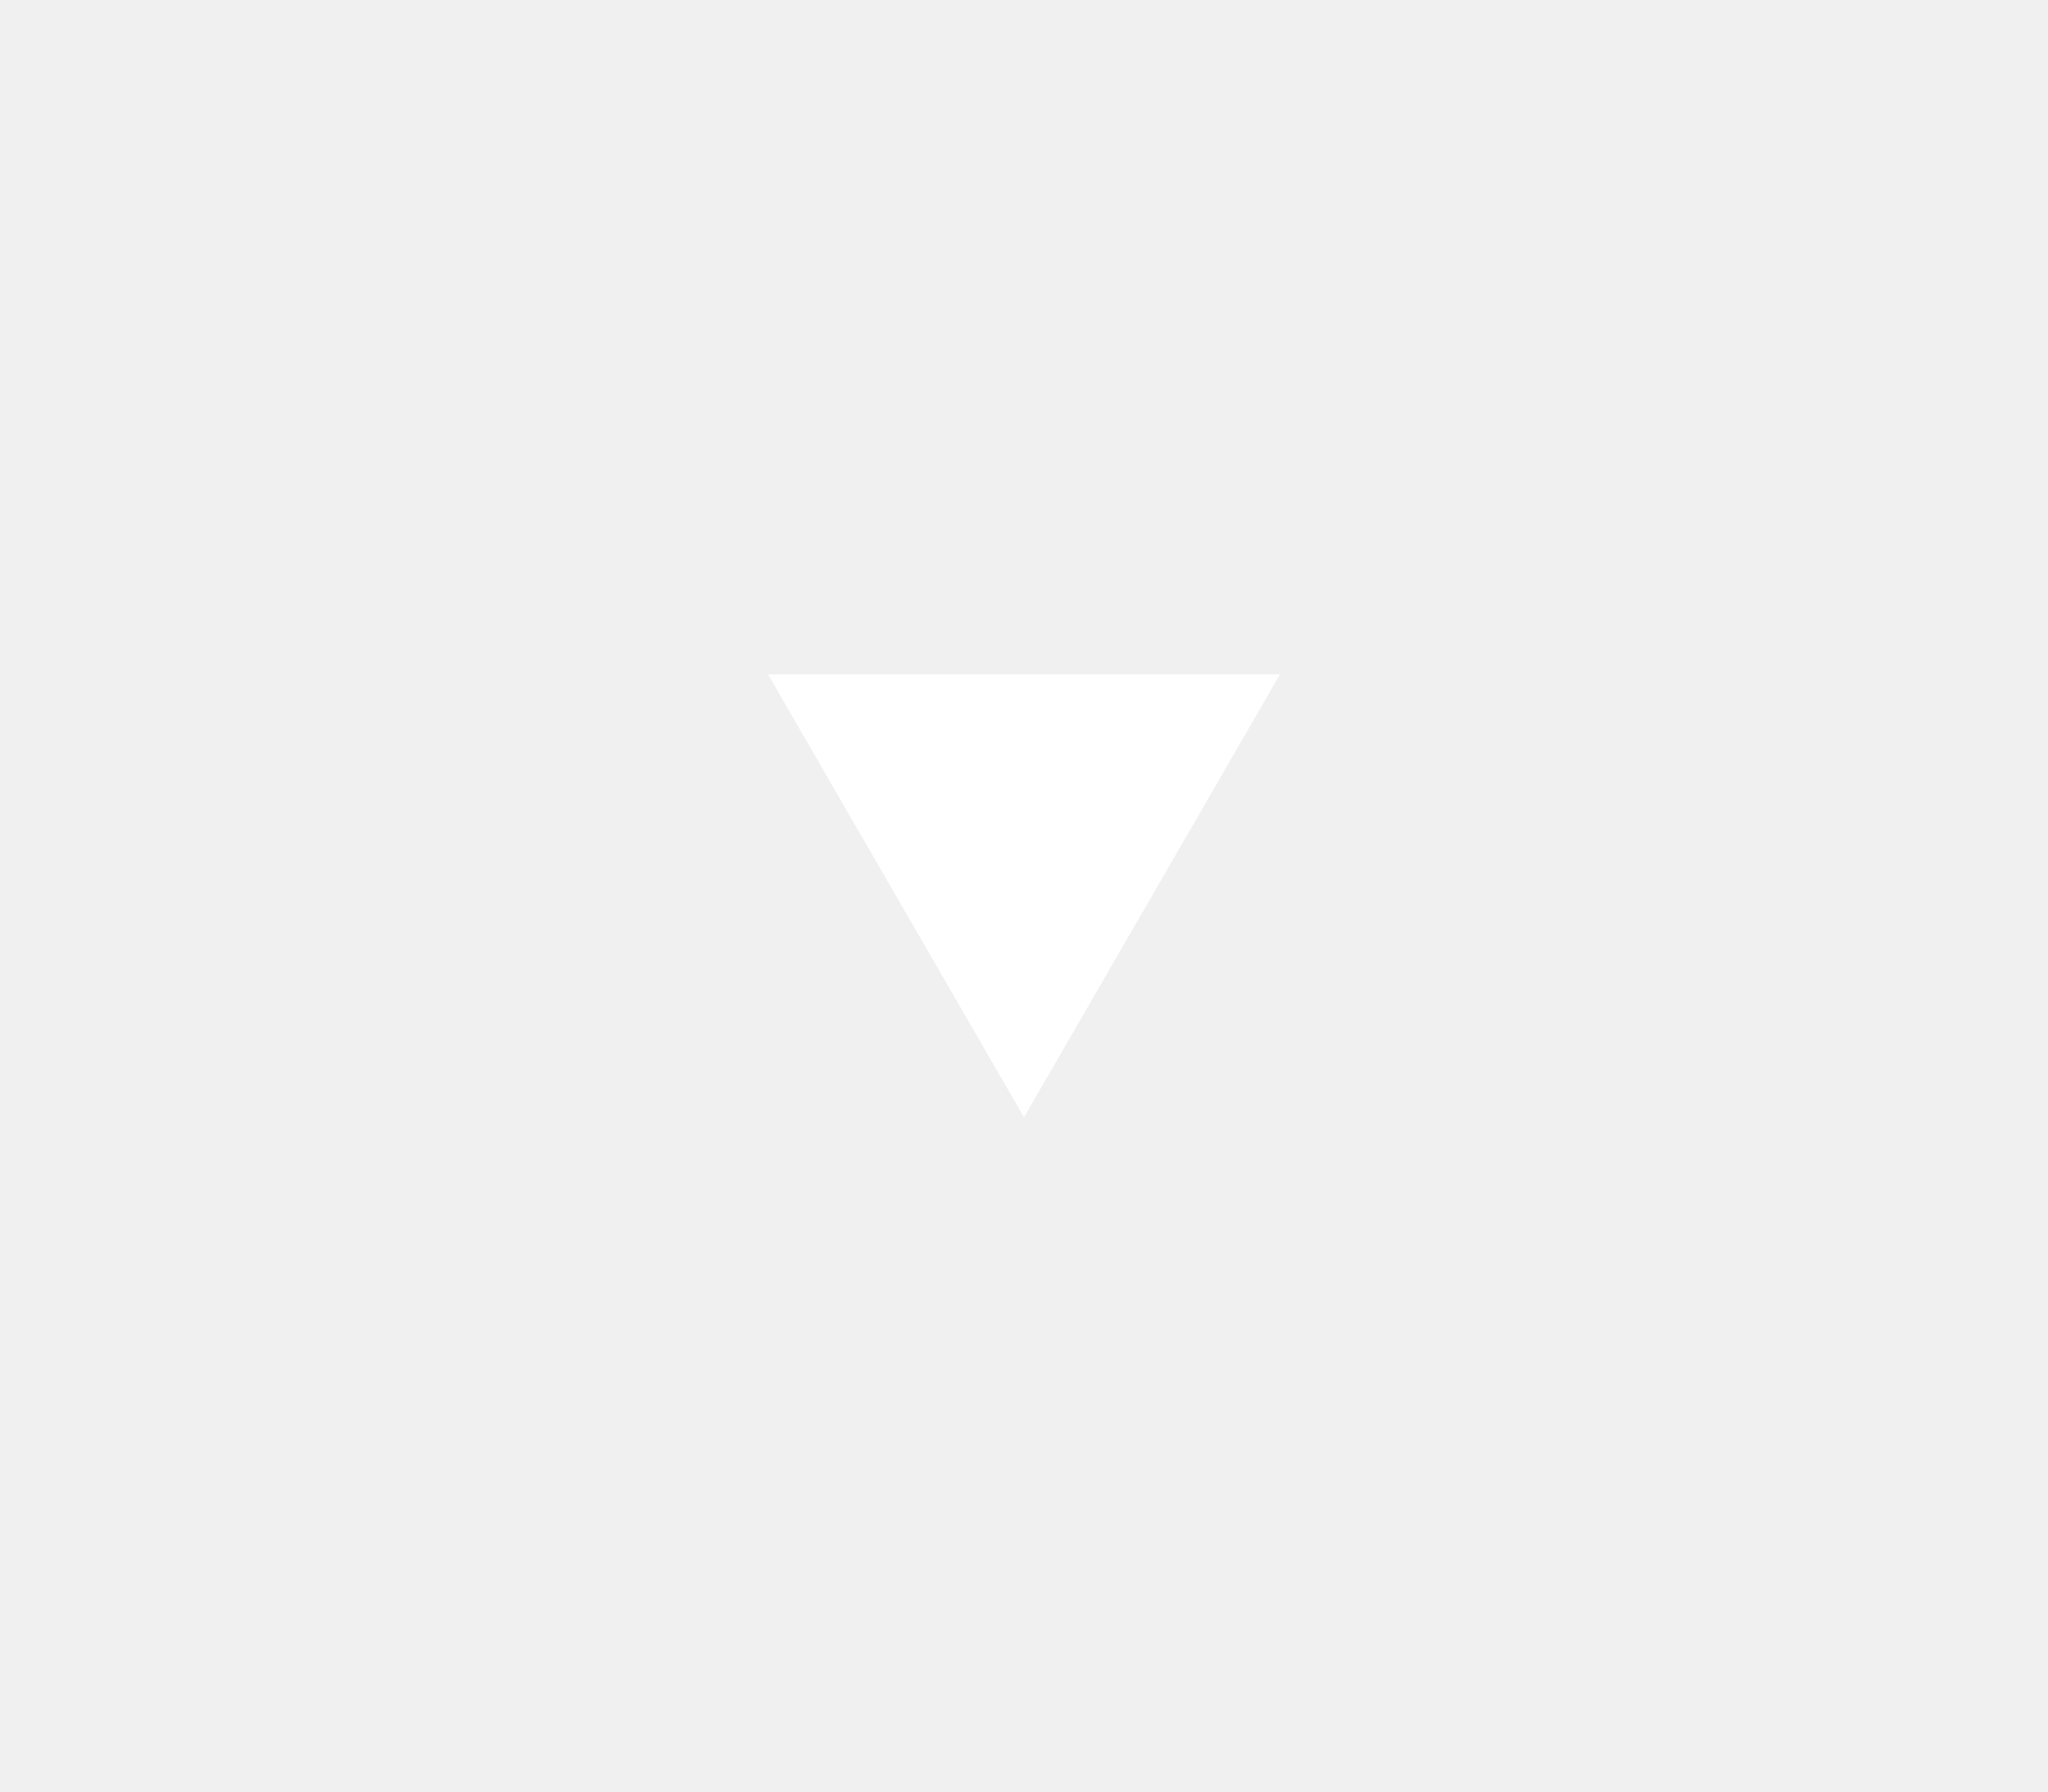
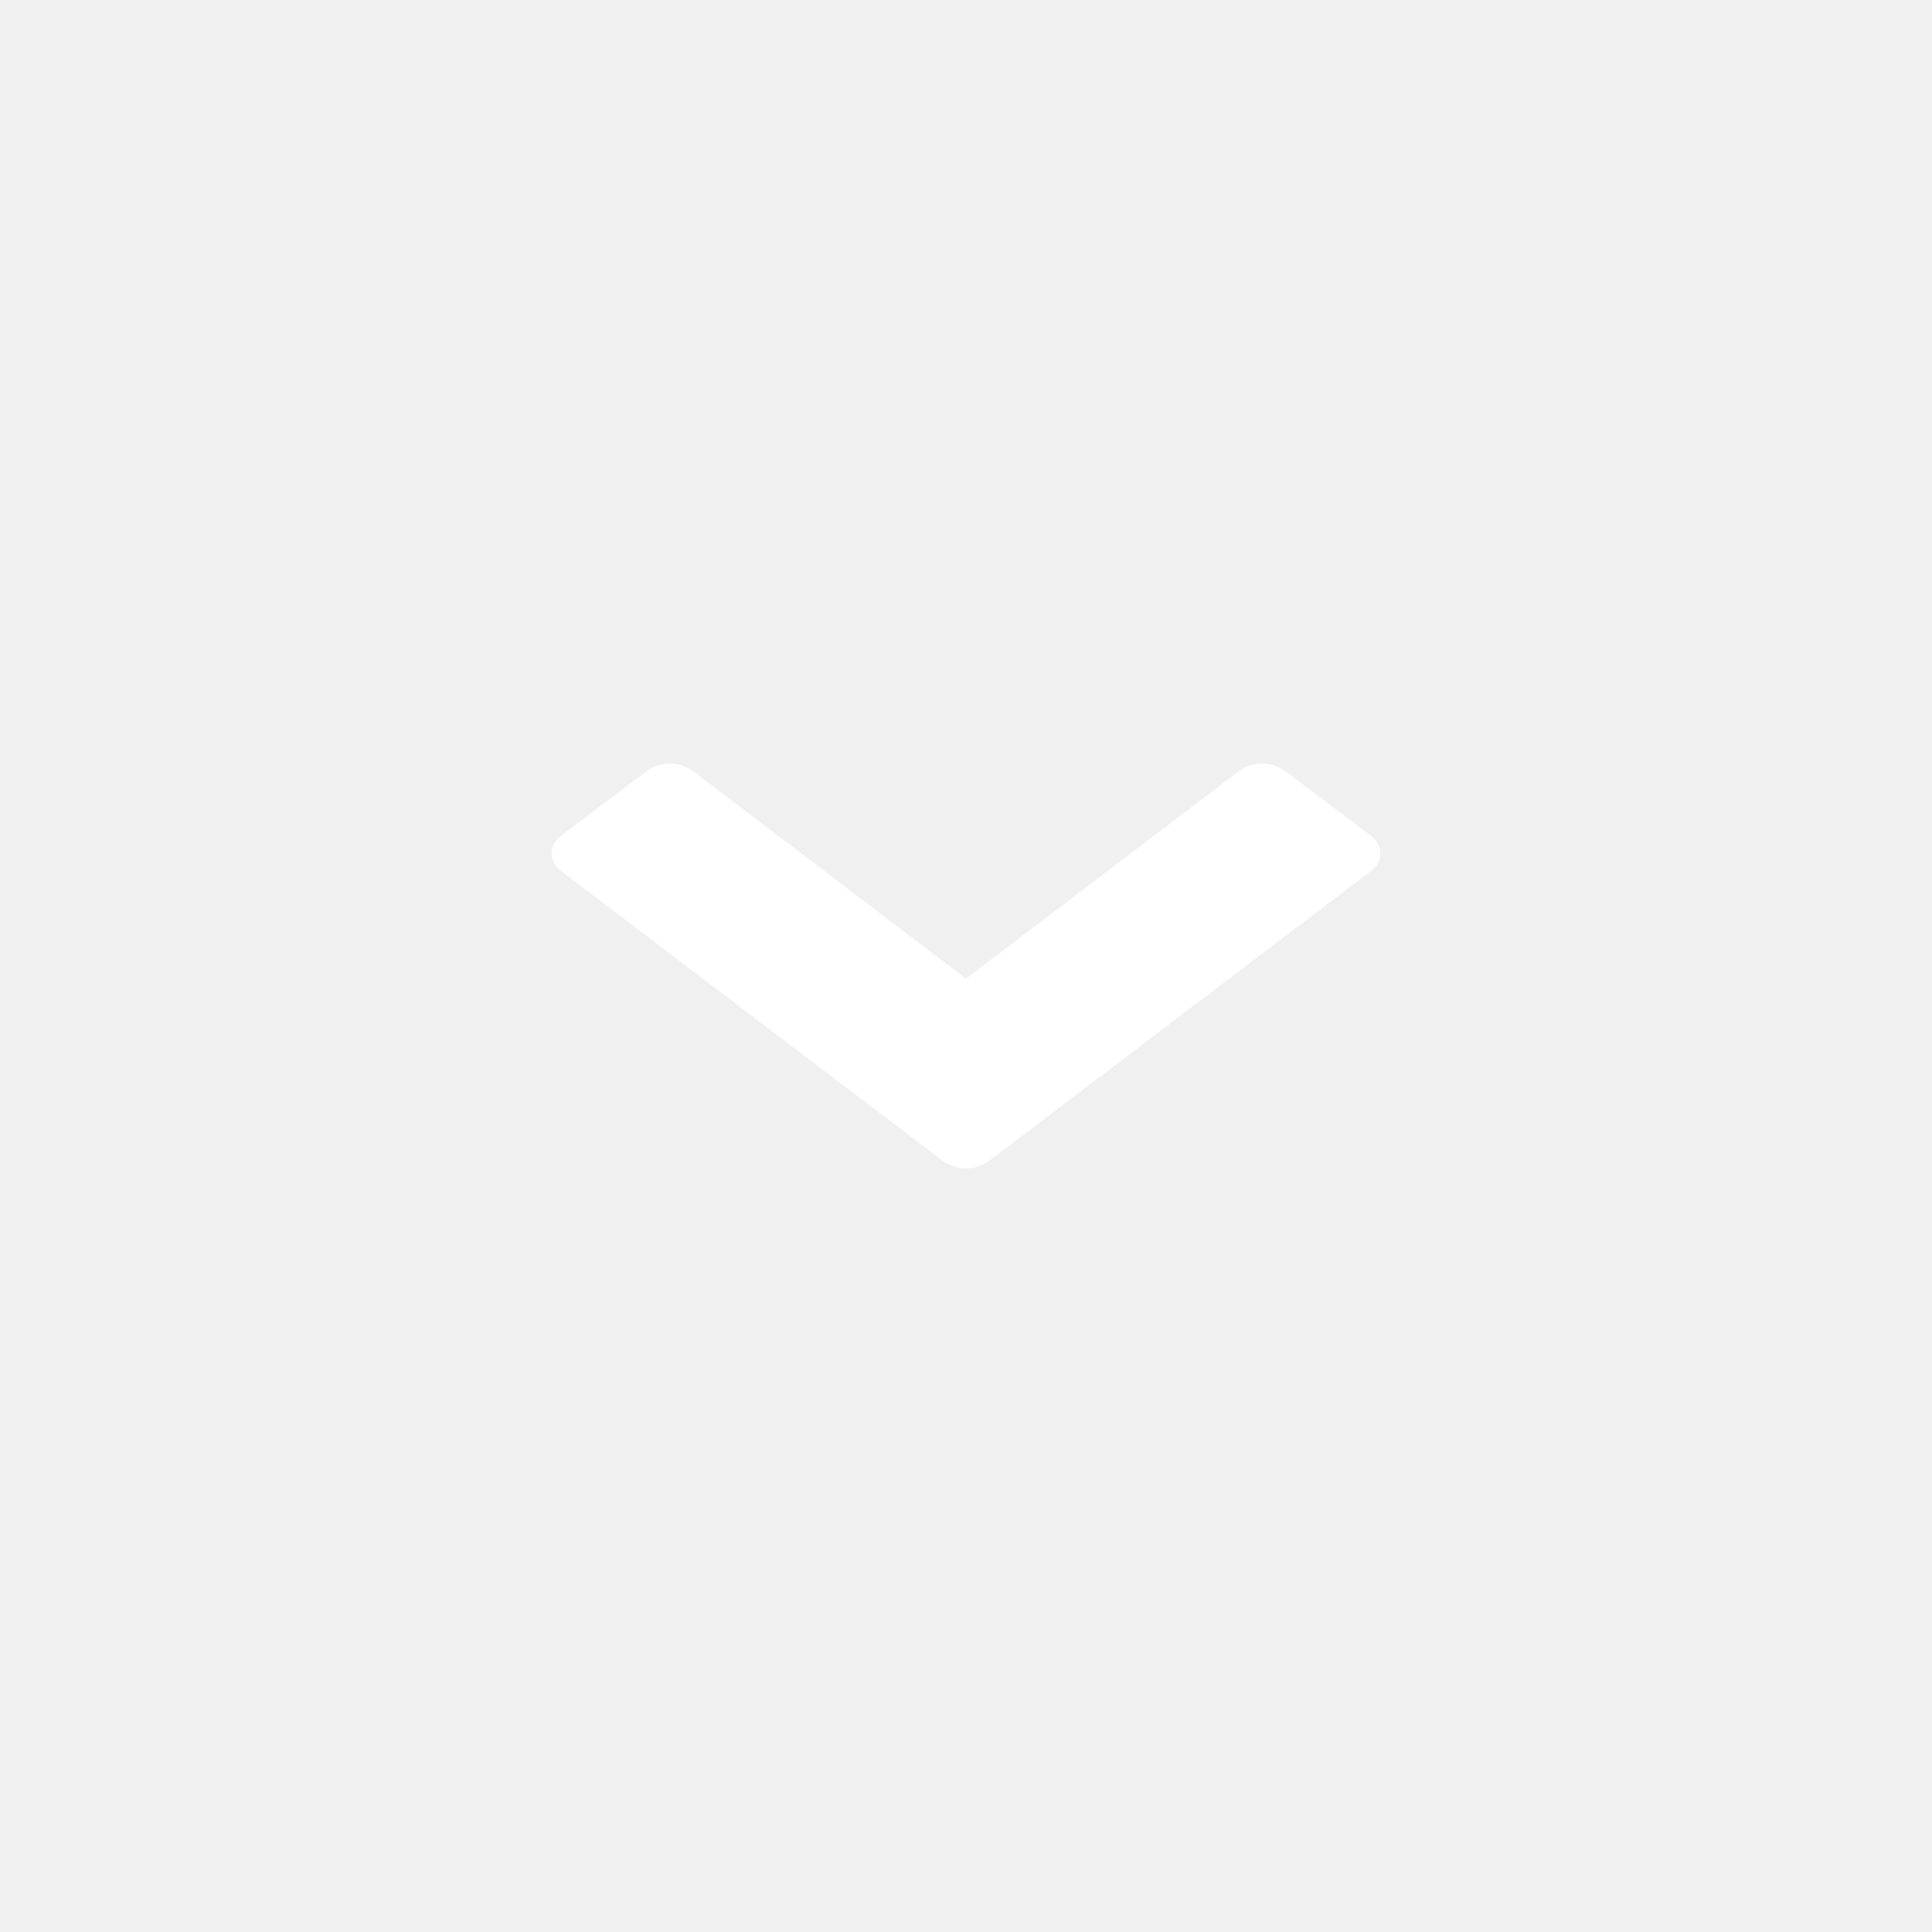
- <svg xmlns="http://www.w3.org/2000/svg" width="100%" height="100%" viewBox="0 0 32 28" version="1.1" xml:space="preserve" style="fill-rule:evenodd;clip-rule:evenodd;stroke-linejoin:round;stroke-miterlimit:1.414;">
-   <g transform="matrix(0.0307692,0,0,0.0307692,11.8462,10.3846)">
-     <path d="M5,5L265,5L135,230" style="fill:white;fill-rule:nonzero;" />
+ <svg xmlns="http://www.w3.org/2000/svg" width="100%" height="100%" viewBox="0 0 32 32" version="1.1" xml:space="preserve" style="fill-rule:evenodd;clip-rule:evenodd;stroke-linejoin:round;stroke-miterlimit:2;">
+   <g transform="matrix(0.00851594,0,0,0.00647503,8.36972,9.19798)">
+     <path d="M1683,808L941,1549C928.333,1561.67 913.333,1568 896,1568C878.667,1568 863.667,1561.67 851,1549L109,808C96.333,795.333 90,780.167 90,762.5C90,744.833 96.333,729.667 109,717L275,552C287.667,539.333 302.667,533 320,533C337.333,533 352.333,539.333 365,552L896,1083L1427,552C1439.67,539.333 1454.67,533 1472,533C1489.33,533 1504.33,539.333 1517,552L1683,717C1695.67,729.667 1702,744.833 1702,762.5C1702,780.167 1695.67,795.333 1683,808Z" style="fill:white;fill-rule:nonzero;" />
  </g>
</svg>
